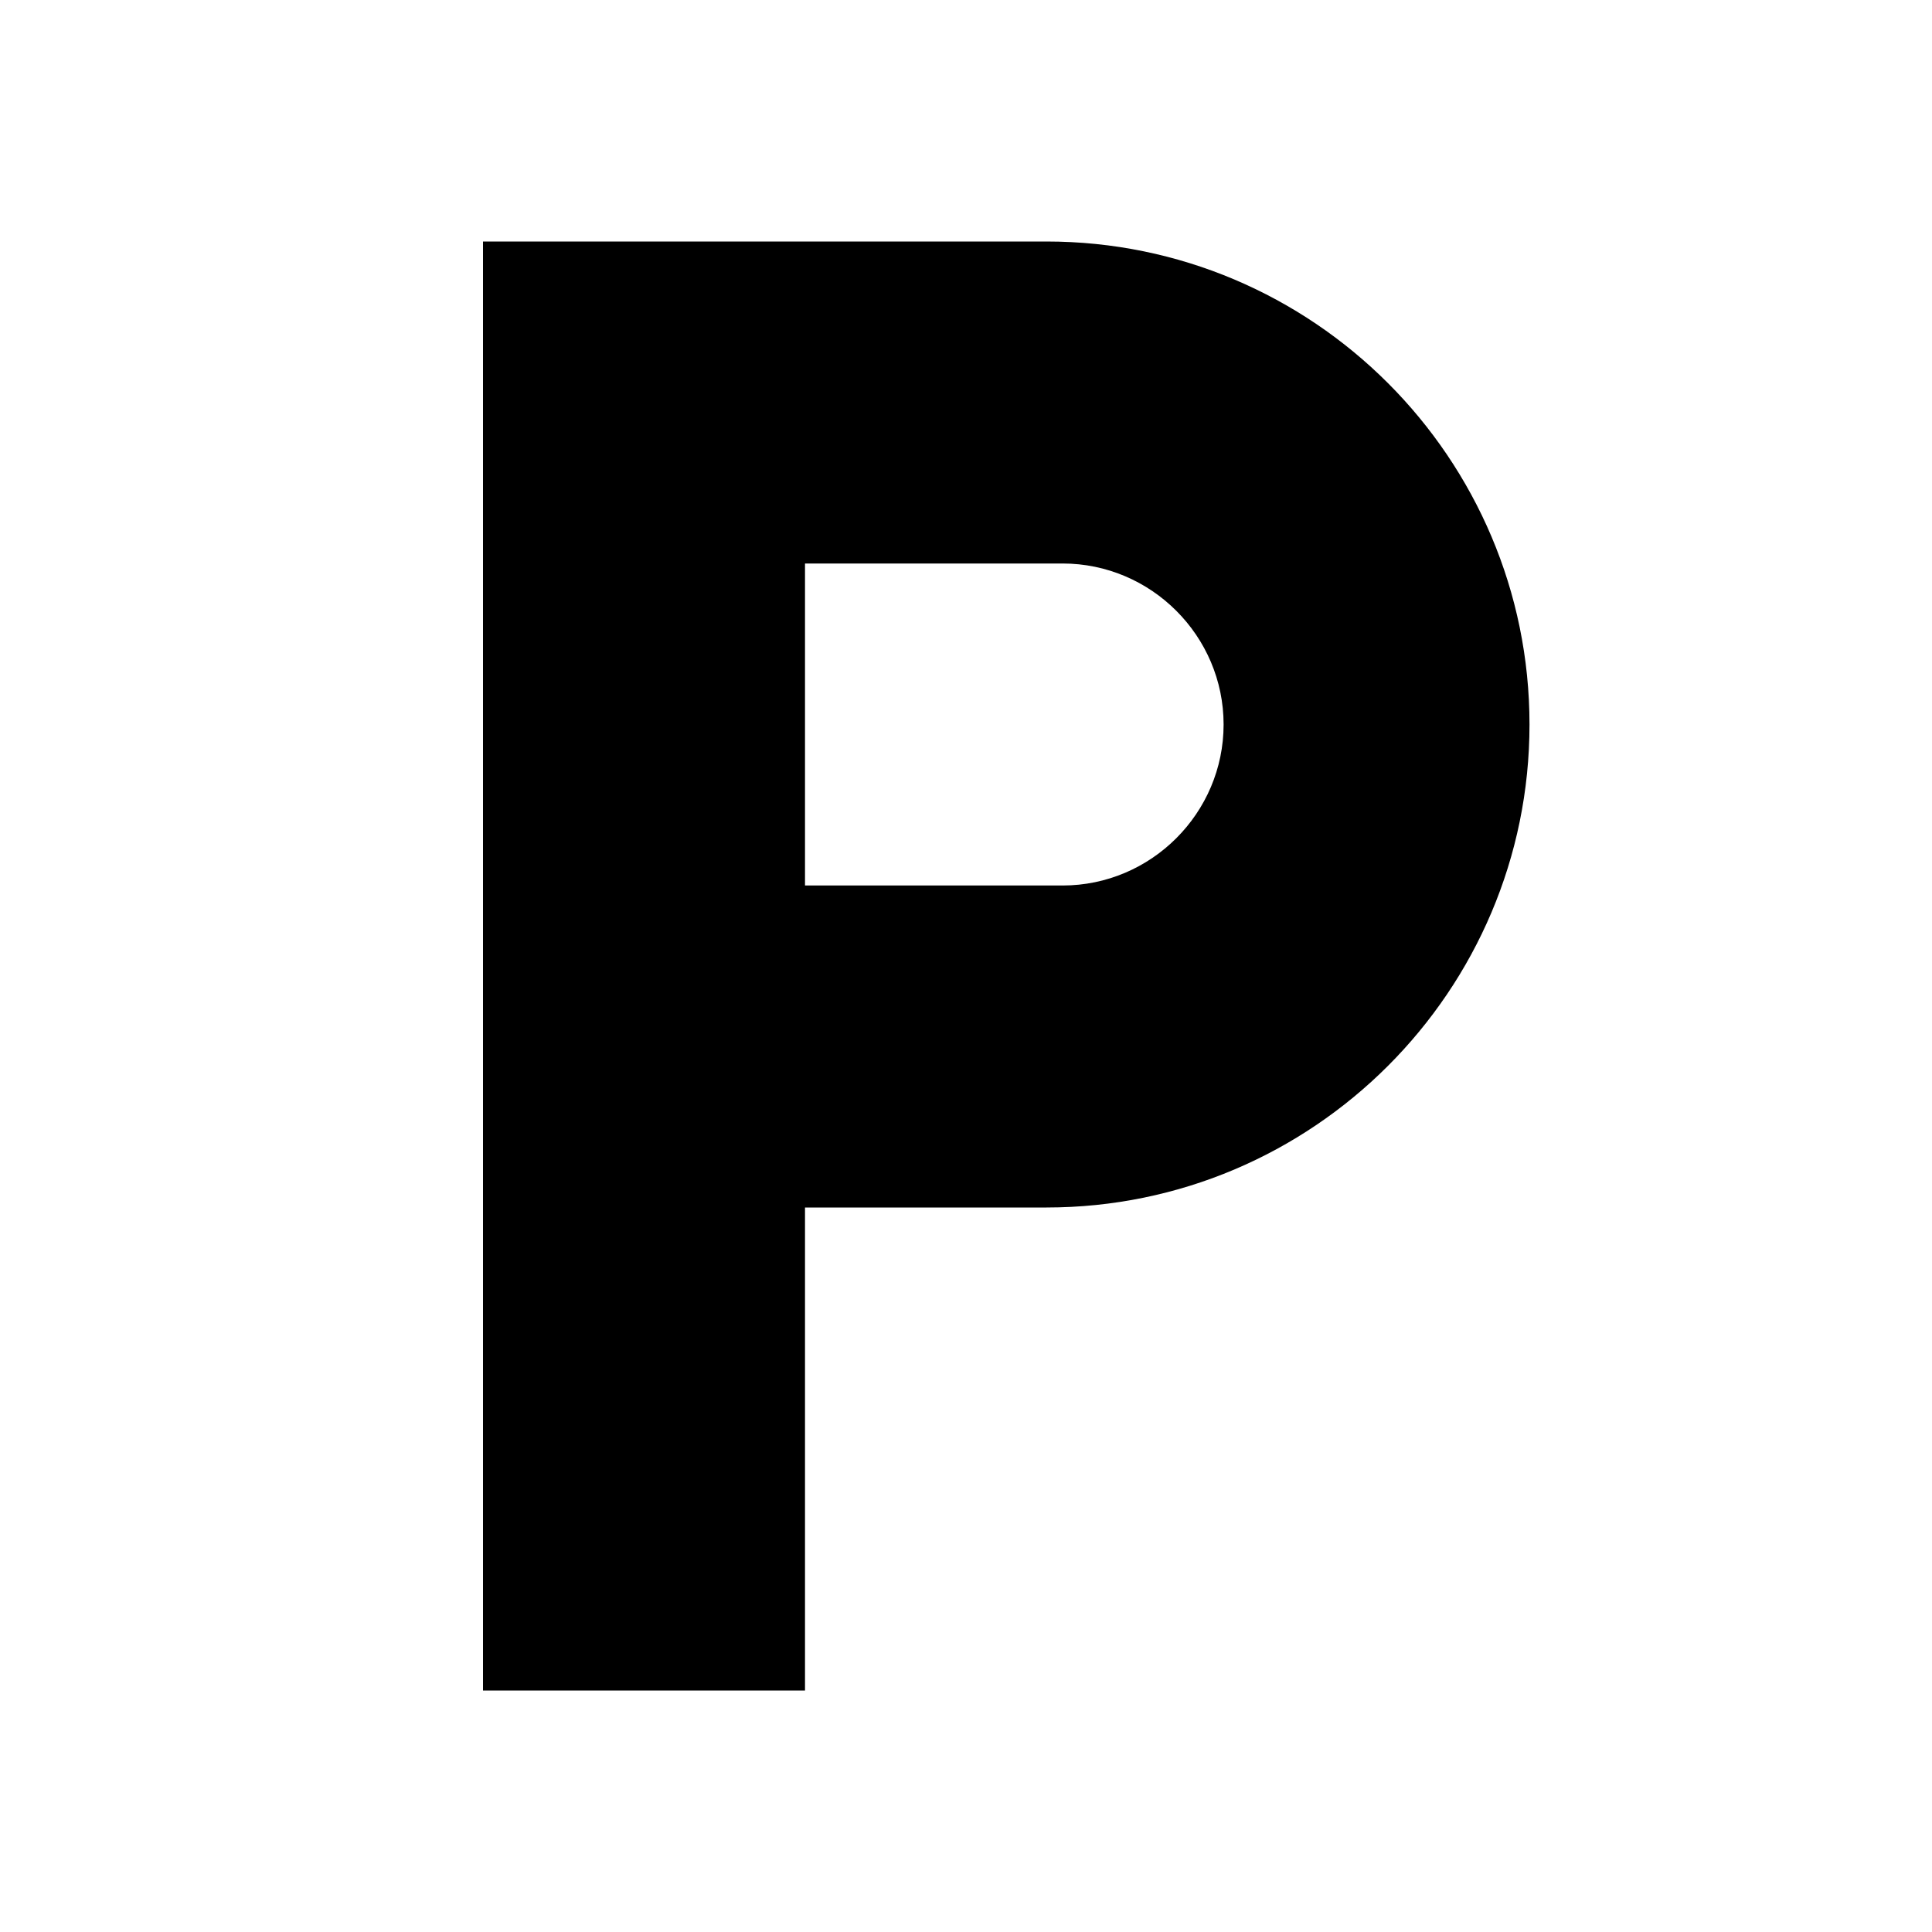
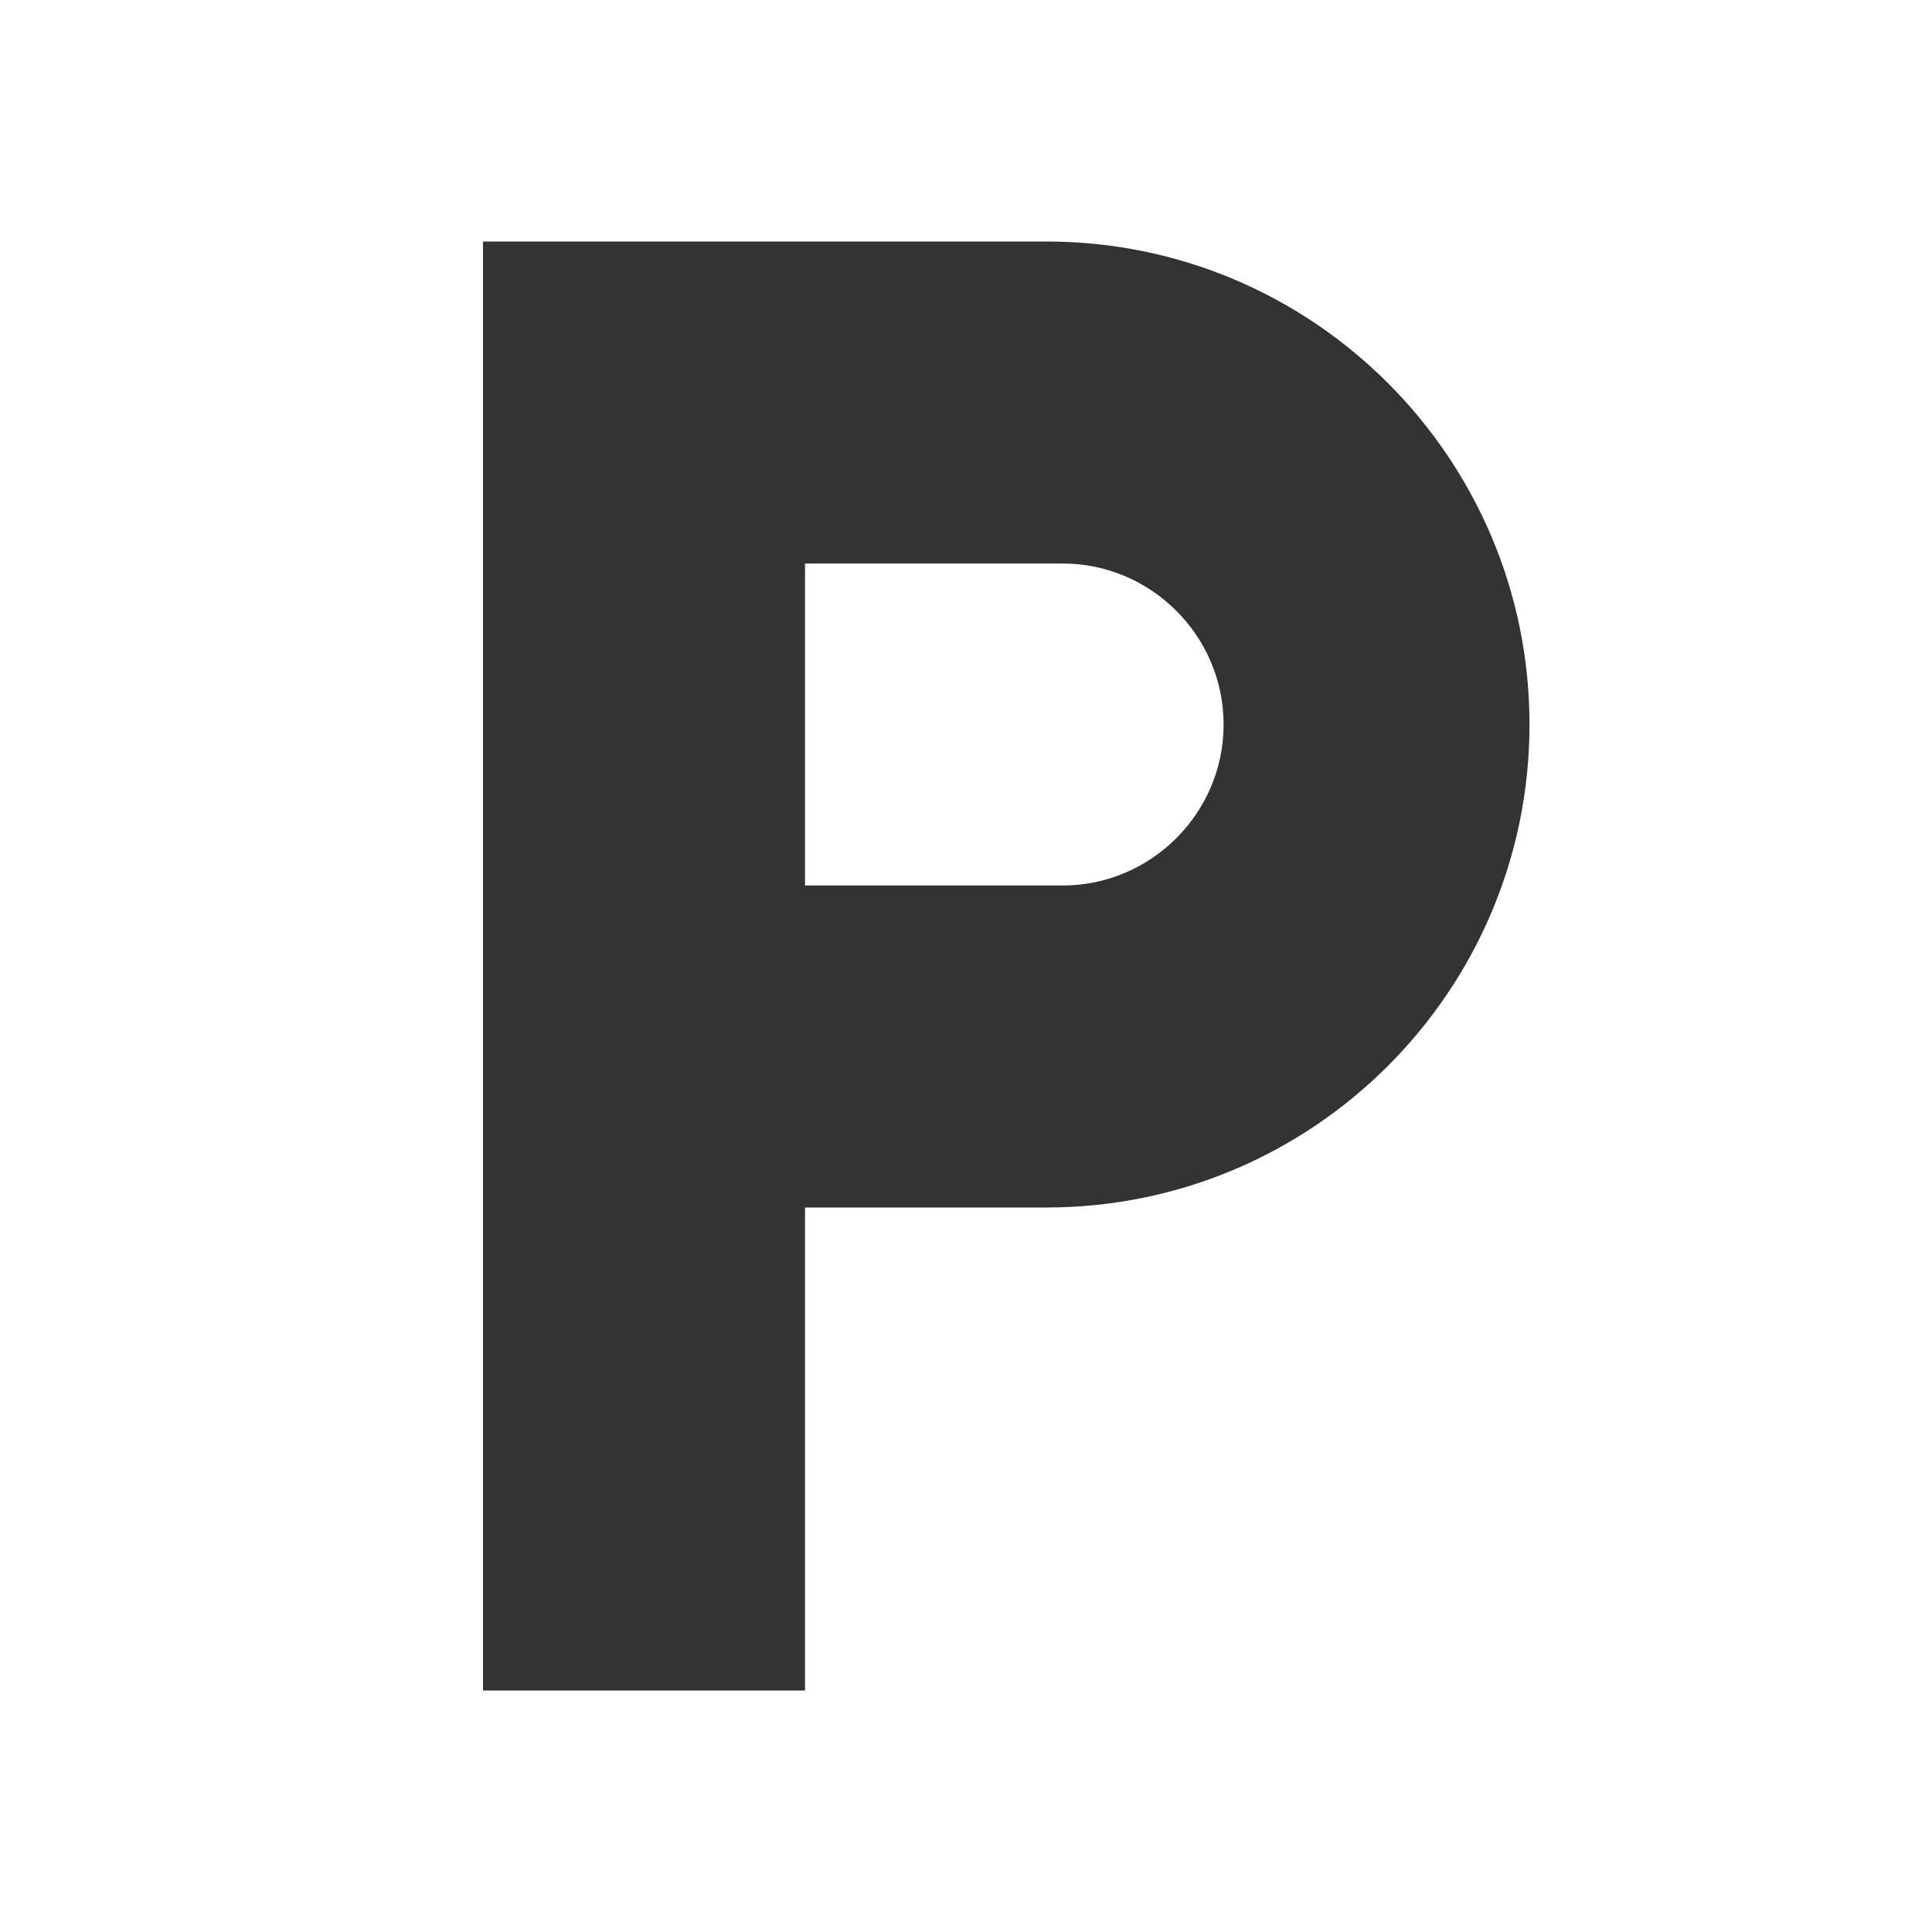
- <svg xmlns="http://www.w3.org/2000/svg" height="24" viewBox="0 0 24 24" width="24">
-   <path d="M0 0h24v24H0V0z" fill="none" />
-   <path d="M13 3H6v18h4v-6h3c3.31 0 6-2.69 6-6s-2.69-6-6-6zm.2 8H10V7h3.2c1.1 0 2 .9 2 2s-.9 2-2 2z" />
+ <svg xmlns="http://www.w3.org/2000/svg" width="24" height="24" viewBox="0 0 24 24" fill="none">
+   <path d="M13 3H6V21H10V15H13C16.31 15 19 12.31 19 9C19 5.69 16.31 3 13 3ZM13.2 11H10V7H13.2C14.3 7 15.2 7.9 15.2 9C15.2 10.1 14.3 11 13.2 11Z" fill="#333333" />
</svg>
